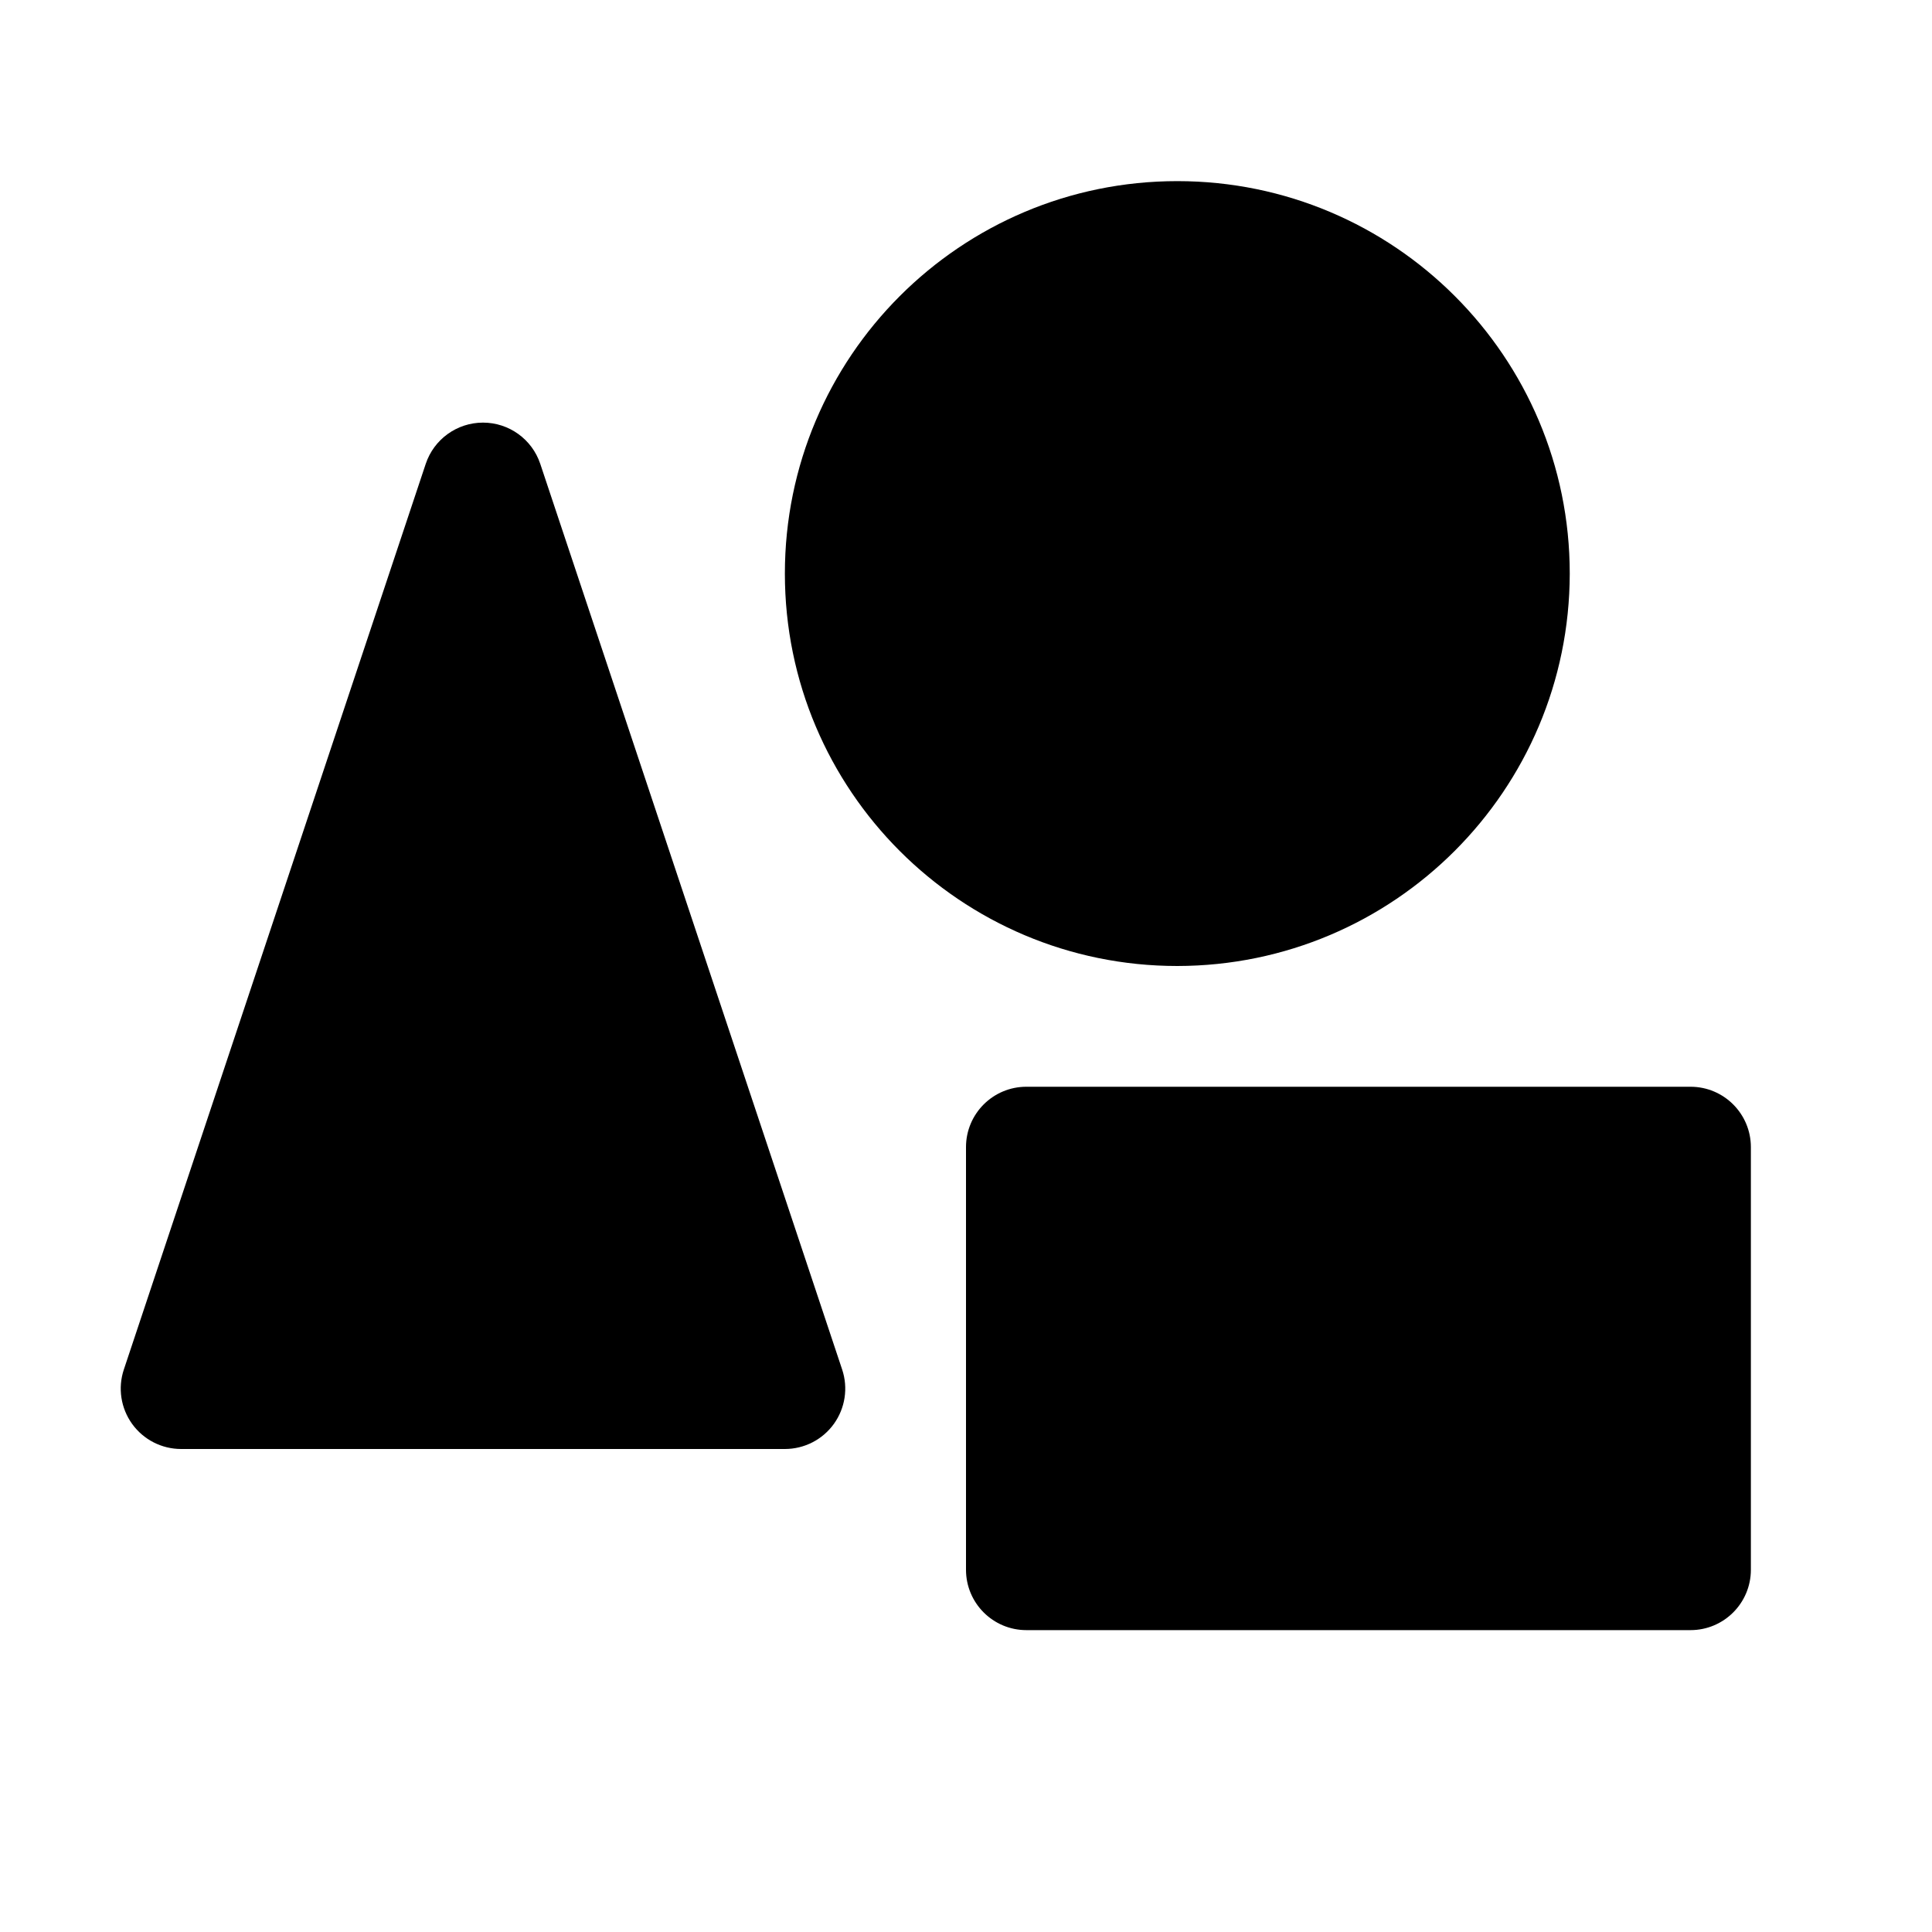
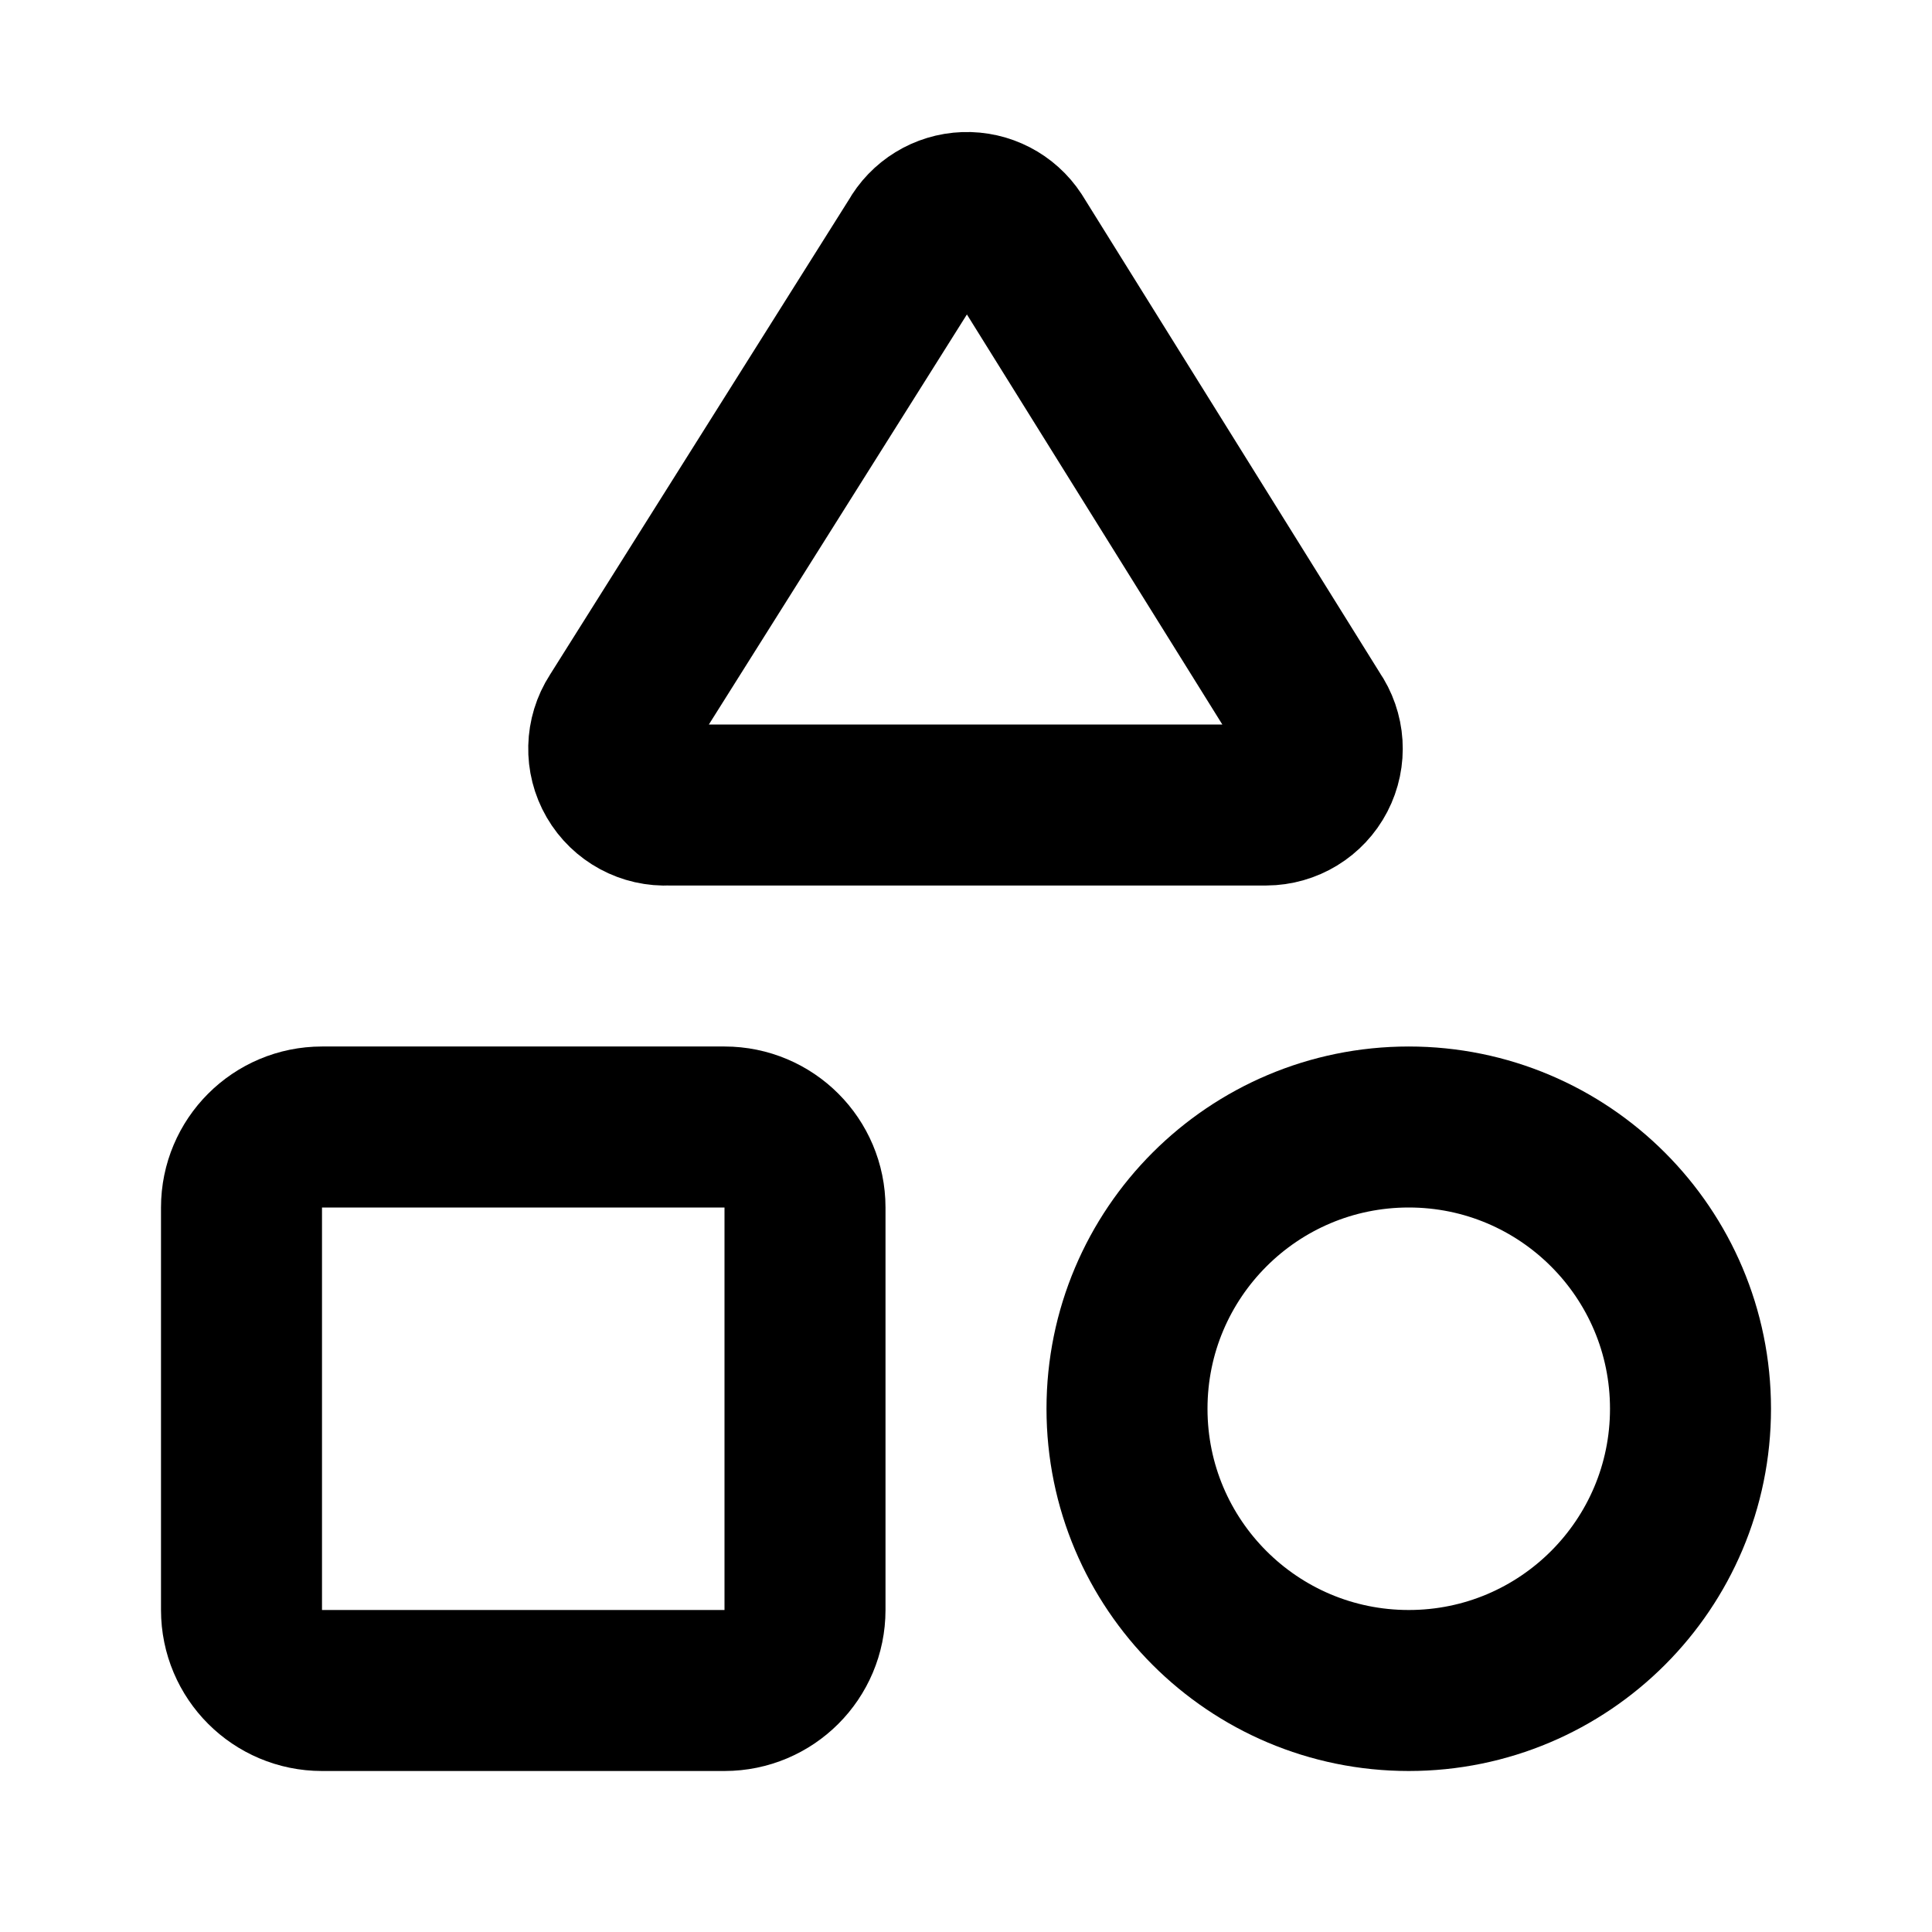
- <svg xmlns="http://www.w3.org/2000/svg" viewBox="0 0 256 256" fill="currentColor">
-   <path d="M111.59,181.47A8,8,0,0,1,104,192H24a8,8,0,0,1-7.59-10.53l40-120a8,8,0,0,1,15.18,0ZM208,76a52,52,0,1,0-52,52A52.06,52.06,0,0,0,208,76Zm16,68H136a8,8,0,0,0-8,8v56a8,8,0,0,0,8,8h88a8,8,0,0,0,8-8V152A8,8,0,0,0,224,144Z" />
+ <svg xmlns="http://www.w3.org/2000/svg" class="lucide lucide-shapes" width="24" height="24" viewBox="0 0 24 24" fill="none" stroke="currentColor" stroke-width="2" stroke-linecap="round" stroke-linejoin="round">
+   <path d="M8.3 10a.7.7 0 0 1-.626-1.079L11.4 3a.7.7 0 0 1 1.198-.043L16.3 8.9a.7.7 0 0 1-.572 1.1Z" />
+   <rect x="3" y="14" width="7" height="7" rx="1" />
+   <circle cx="17.5" cy="17.5" r="3.5" />
</svg>
